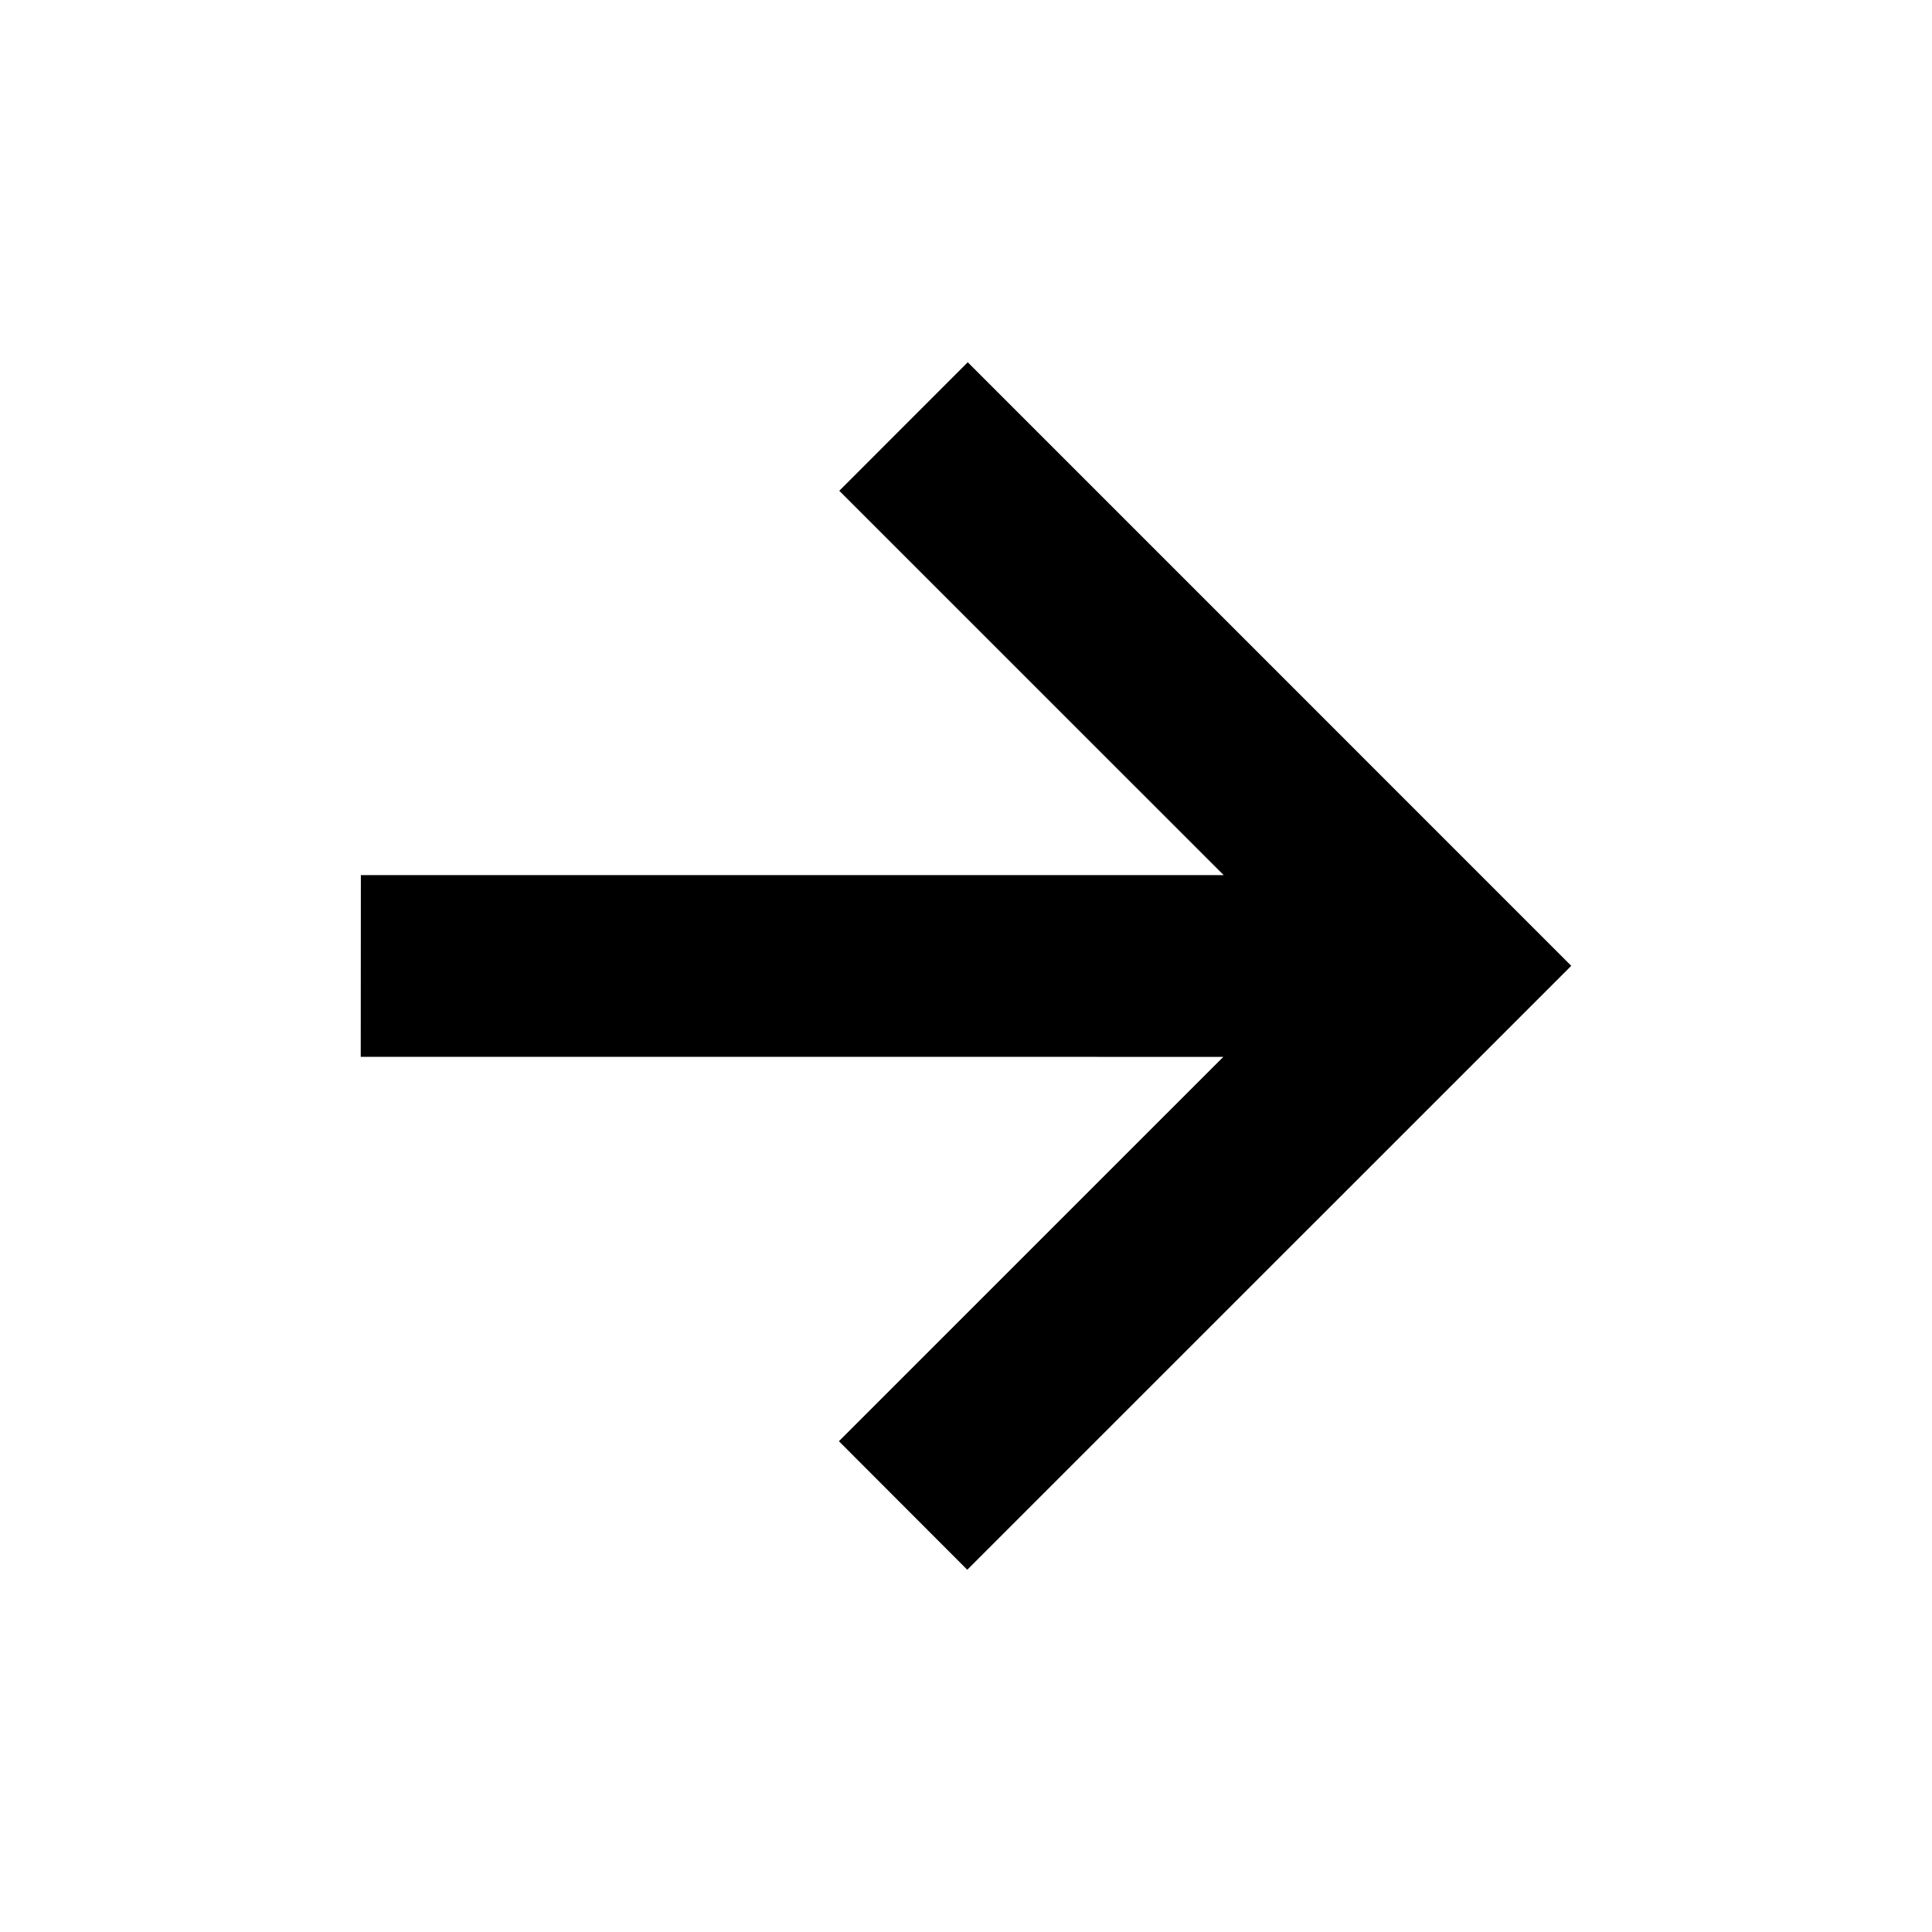
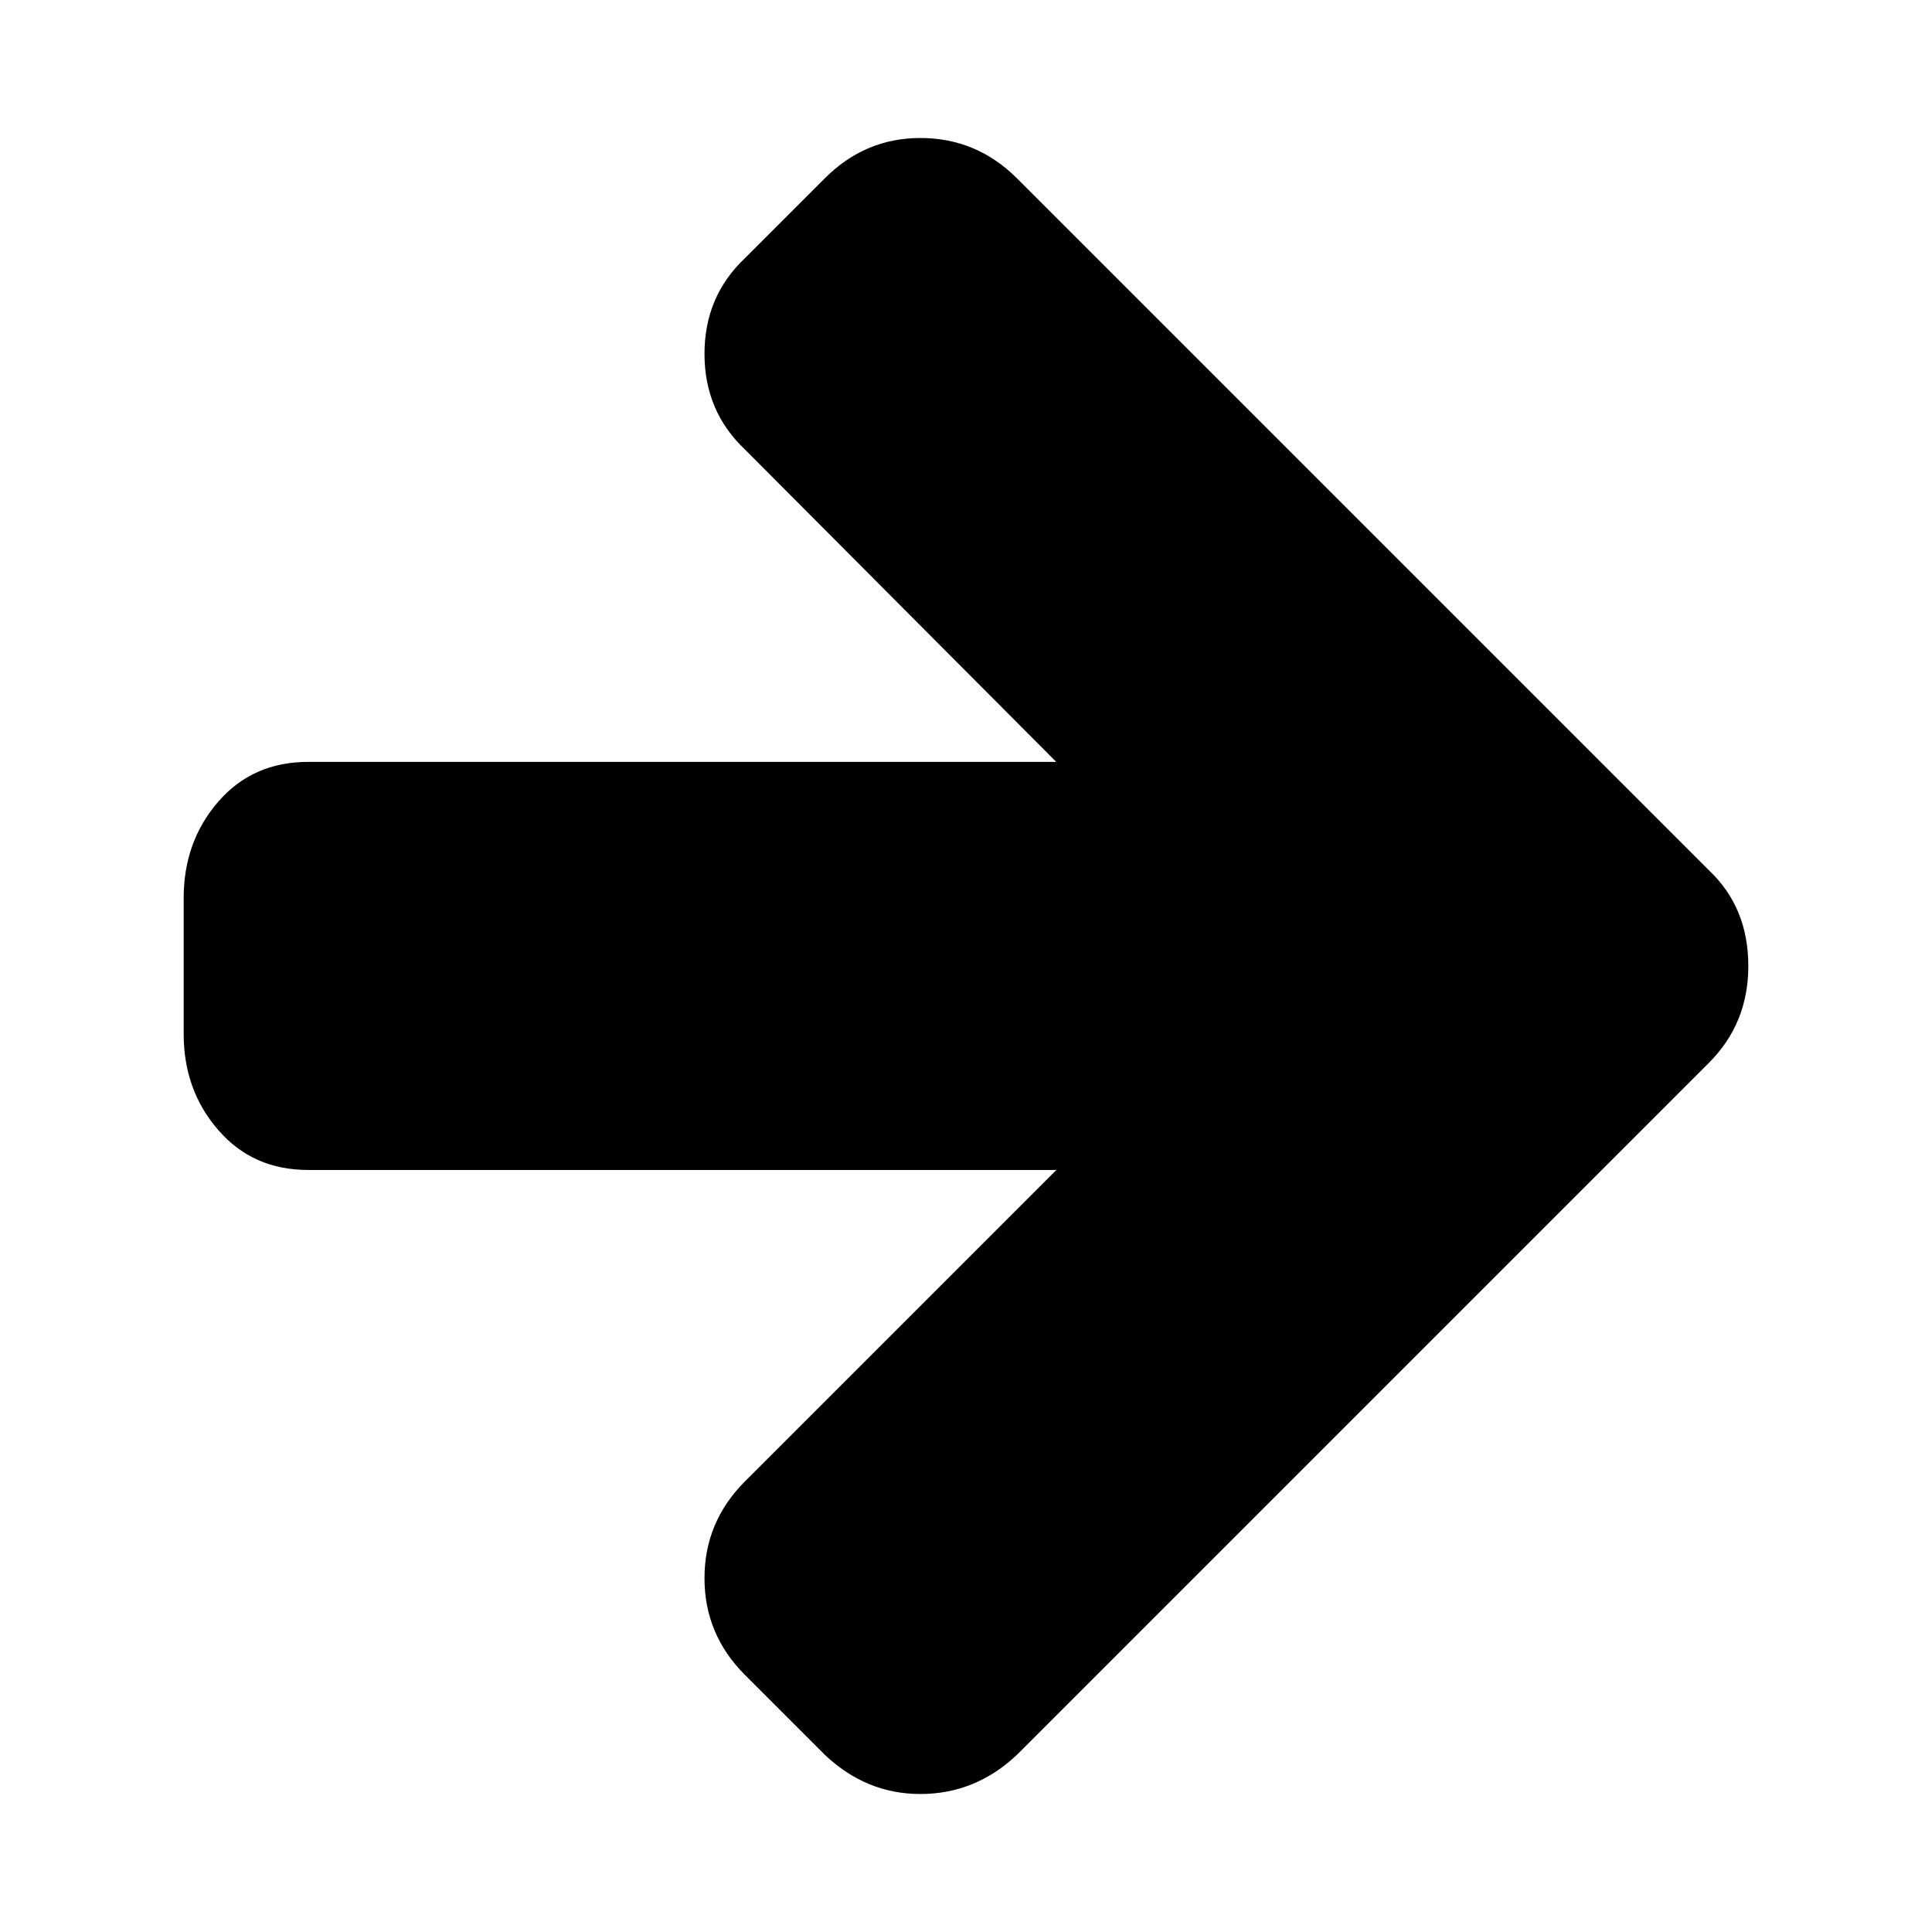
- <svg xmlns="http://www.w3.org/2000/svg" fill="#000000" width="800px" height="800px" viewBox="0 0 32 32">
-   <path d="M5.975 17.504l14.287.001-6.367 6.366L16.021 26l10.004-10.003L16.029 6l-2.128 2.129 6.367 6.366H5.977z" />
+ <svg xmlns="http://www.w3.org/2000/svg" fill="#000000" width="800px" height="800px" viewBox="0 0 14 14" role="img" focusable="false" aria-hidden="true">
+   <path d="m 12.669,7 q 0,0.416 -0.285,0.701 l -5.014,5.014 Q 7.069,13 6.669,13 6.276,13 5.976,12.715 l -0.578,-0.578 q -0.293,-0.293 -0.293,-0.701 0,-0.408 0.293,-0.701 l 2.257,-2.257 h -5.422 q -0.401,0 -0.651,-0.289 Q 1.331,7.901 1.331,7.493 V 6.507 q 0,-0.408 0.25,-0.697 0.25,-0.289 0.651,-0.289 h 5.422 L 5.398,3.257 q -0.293,-0.277 -0.293,-0.693 0,-0.416 0.293,-0.693 L 5.976,1.293 Q 6.268,1 6.669,1 q 0.408,0 0.701,0.293 l 5.014,5.014 Q 12.669,6.576 12.669,7 z" />
</svg>
